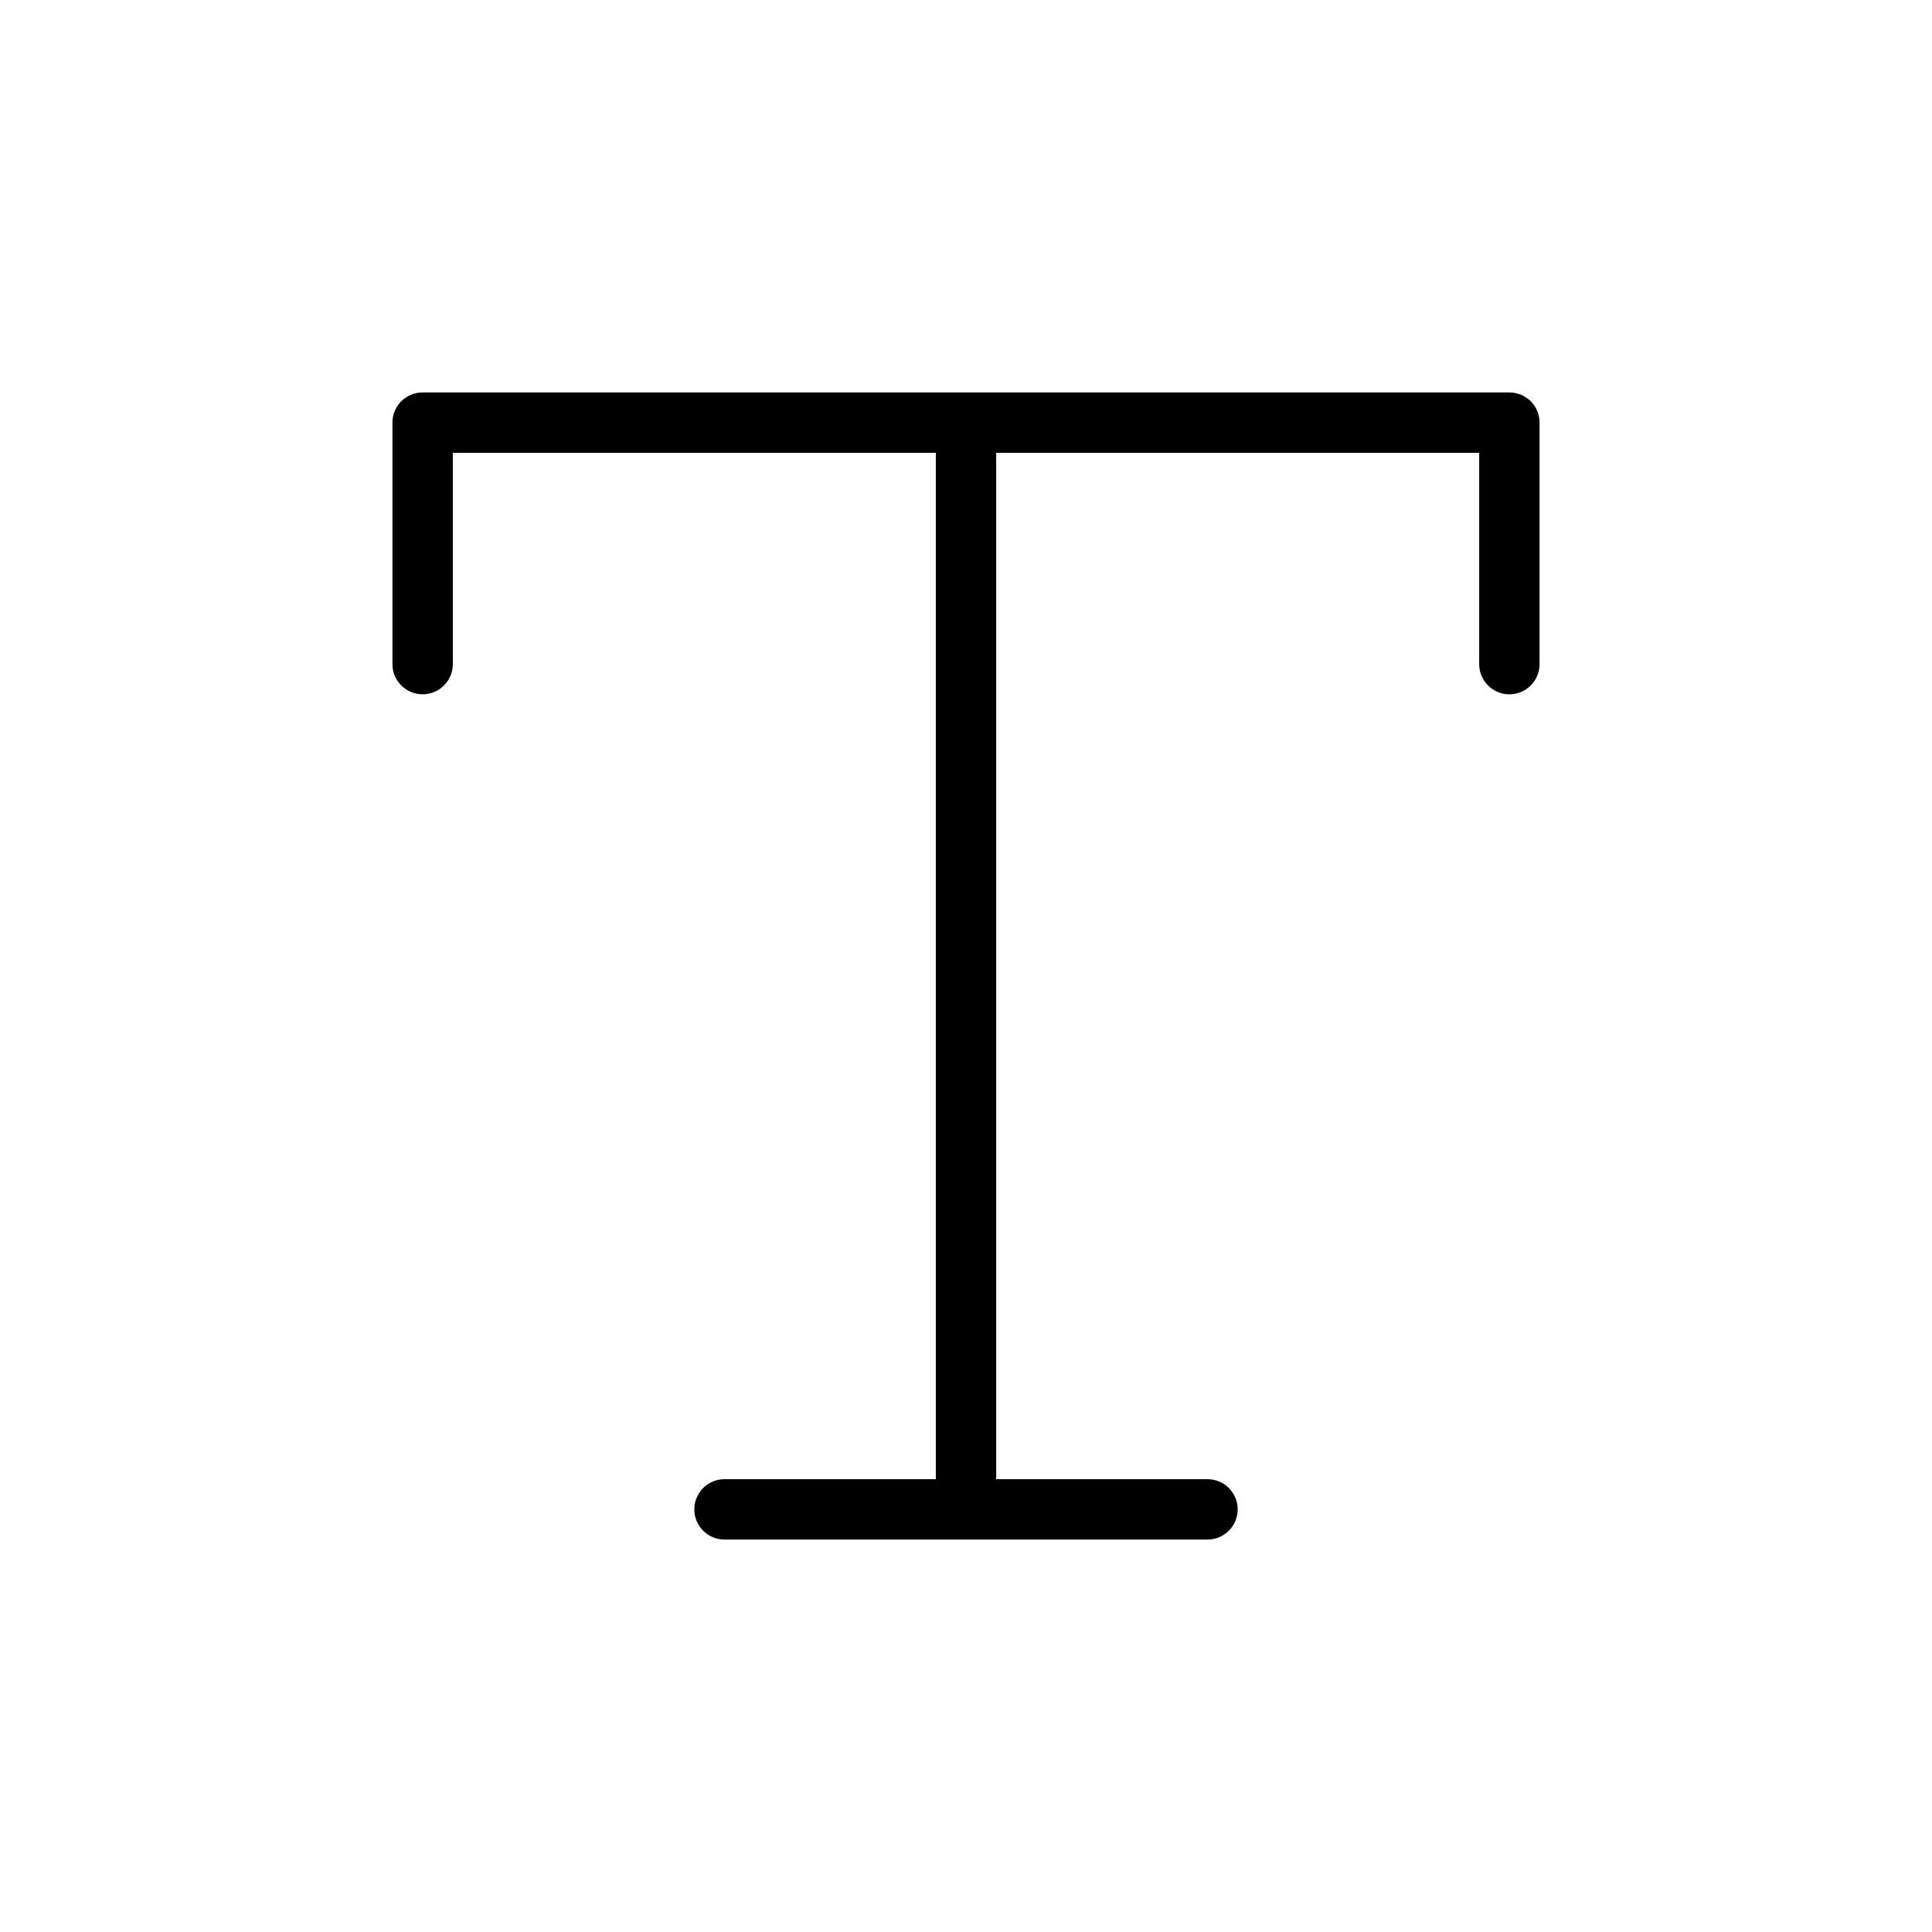
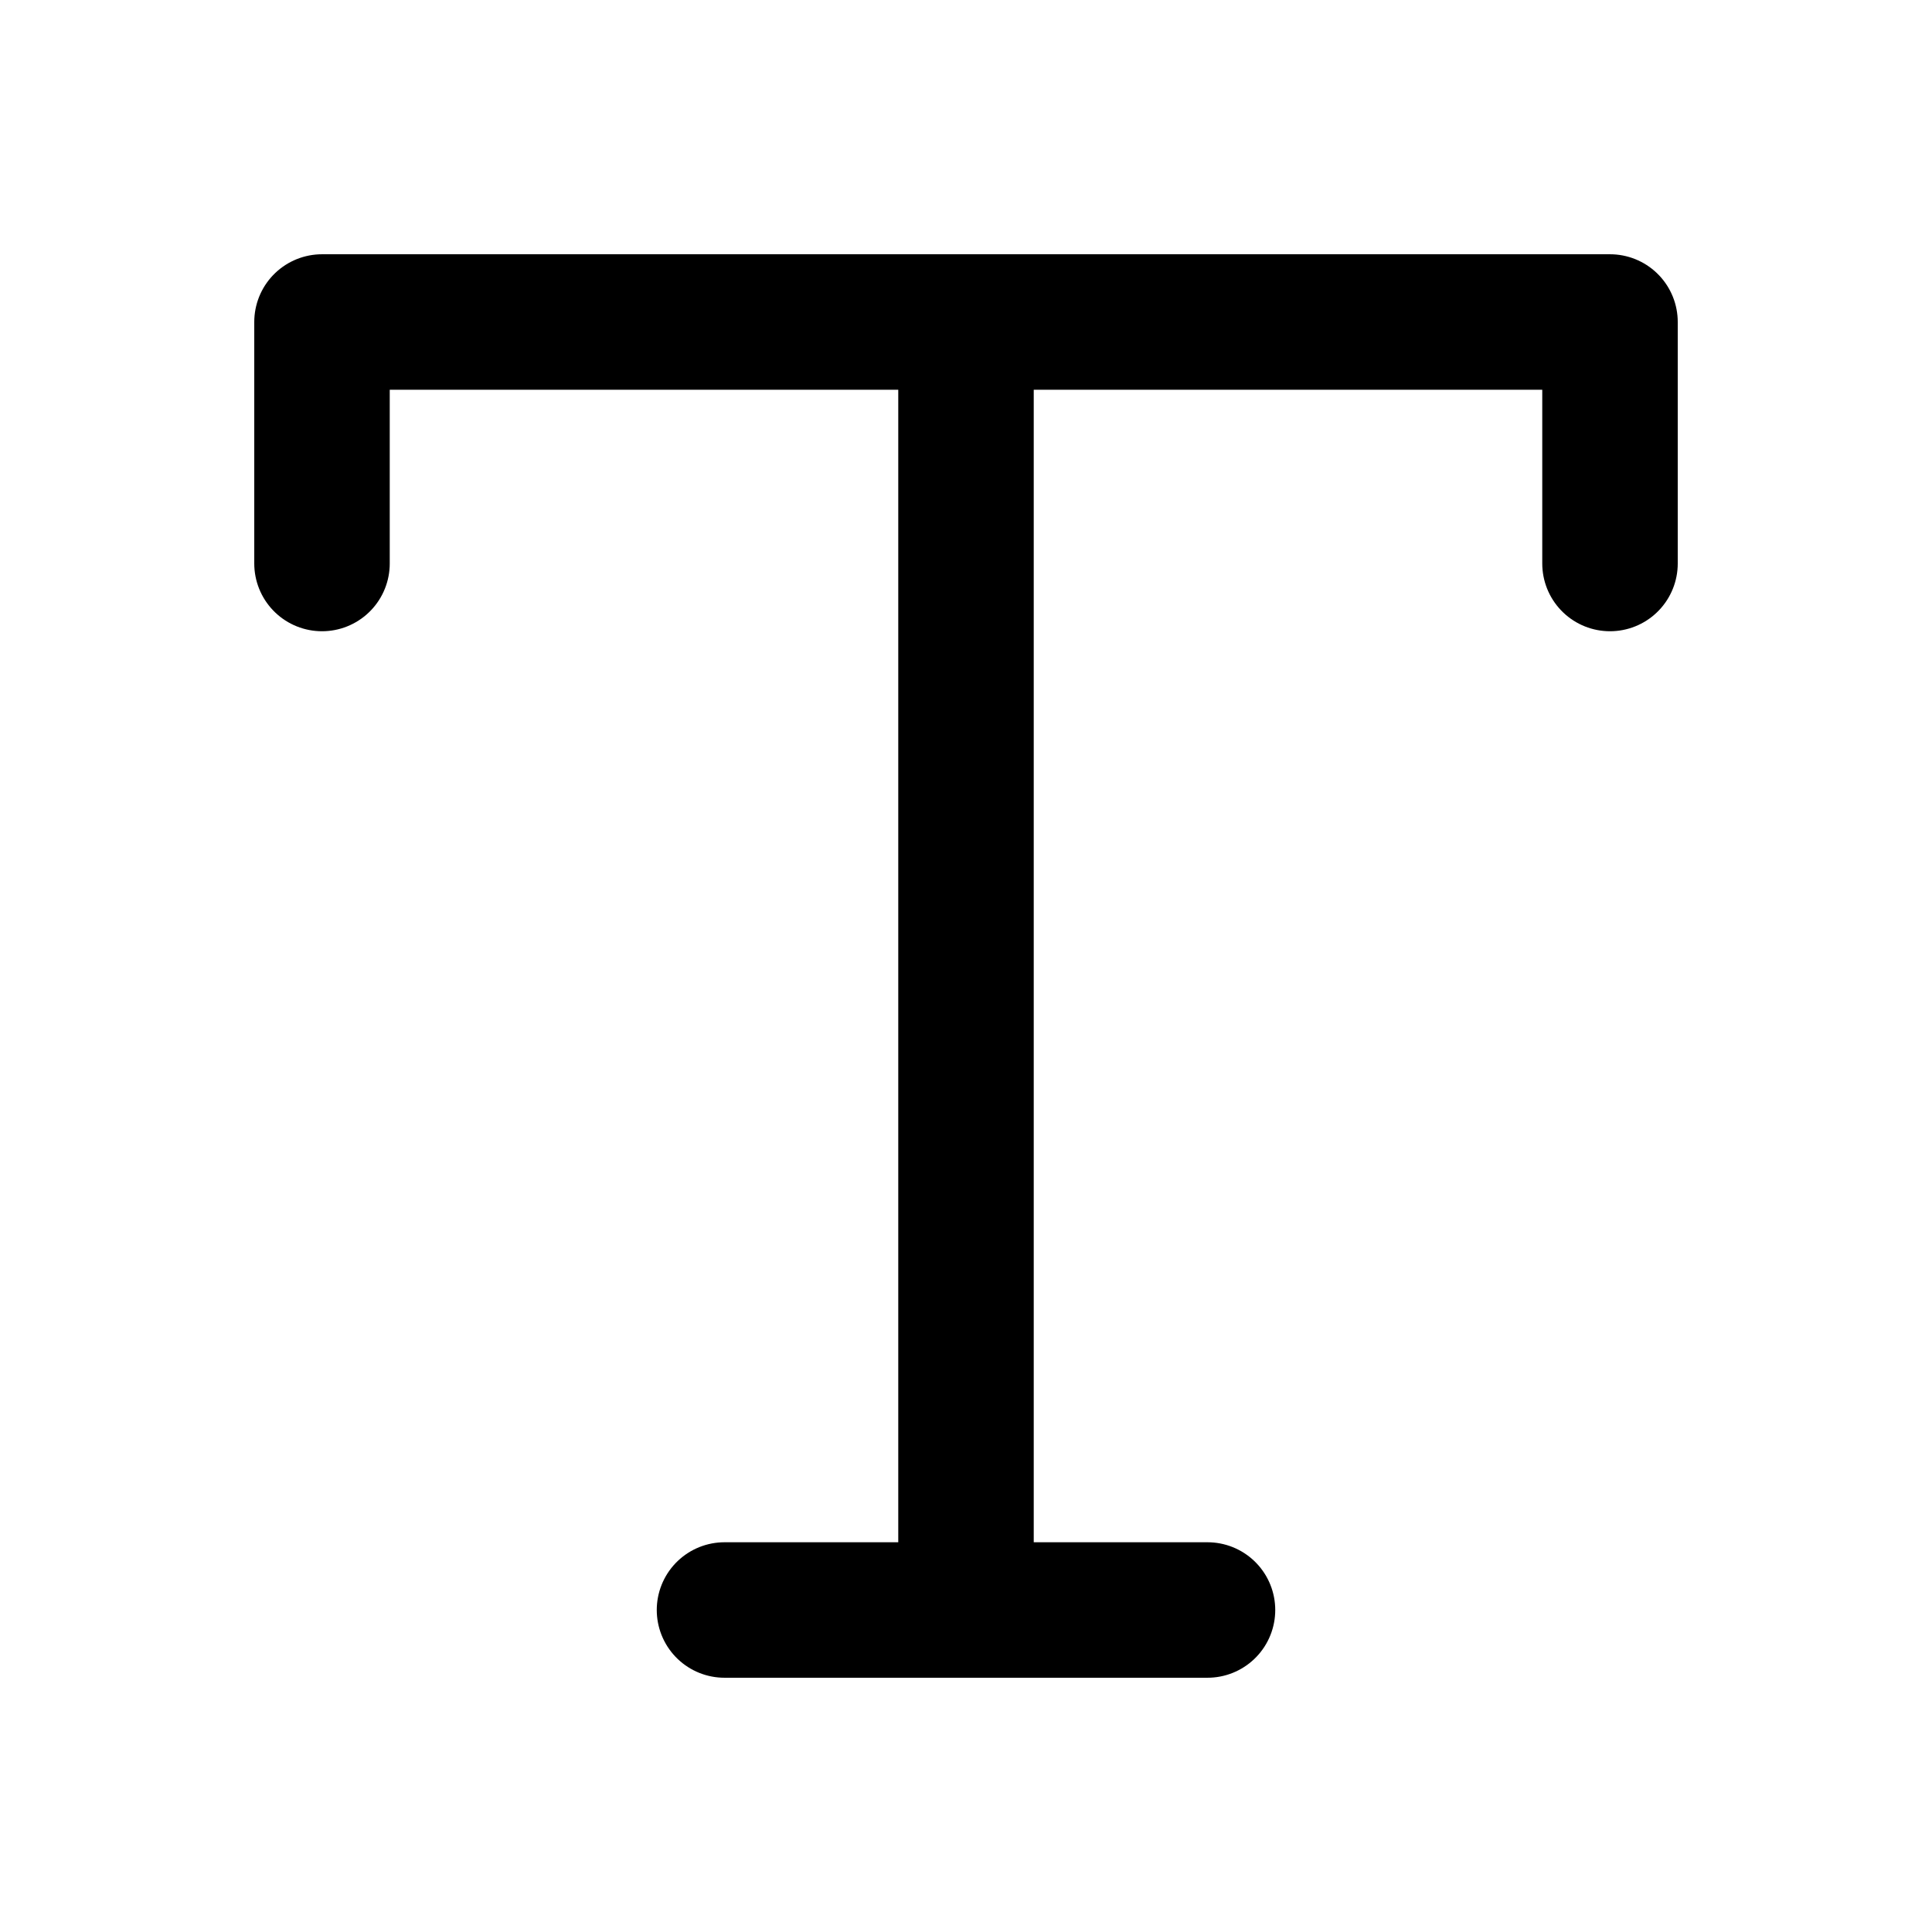
- <svg xmlns="http://www.w3.org/2000/svg" viewBox="0 0 256 256" fill="currentColor">
-   <path d="M204,56V88a4,4,0,0,1-8,0V60H132V196h28a4,4,0,0,1,0,8H96a4,4,0,0,1,0-8h28V60H60V88a4,4,0,0,1-8,0V56a4,4,0,0,1,4-4H200A4,4,0,0,1,204,56Z" />
+ <svg xmlns="http://www.w3.org/2000/svg" width="24" height="24" viewBox="0 0 24 24" fill="none" stroke="currentColor" stroke-width="1.683" stroke-linecap="round" stroke-linejoin="round">
+   <polyline points="4 7 4 4 20 4 20 7" />
+   <line x1="9" y1="20" x2="15" y2="20" />
+   <line x1="12" y1="4" x2="12" y2="20" />
</svg>
